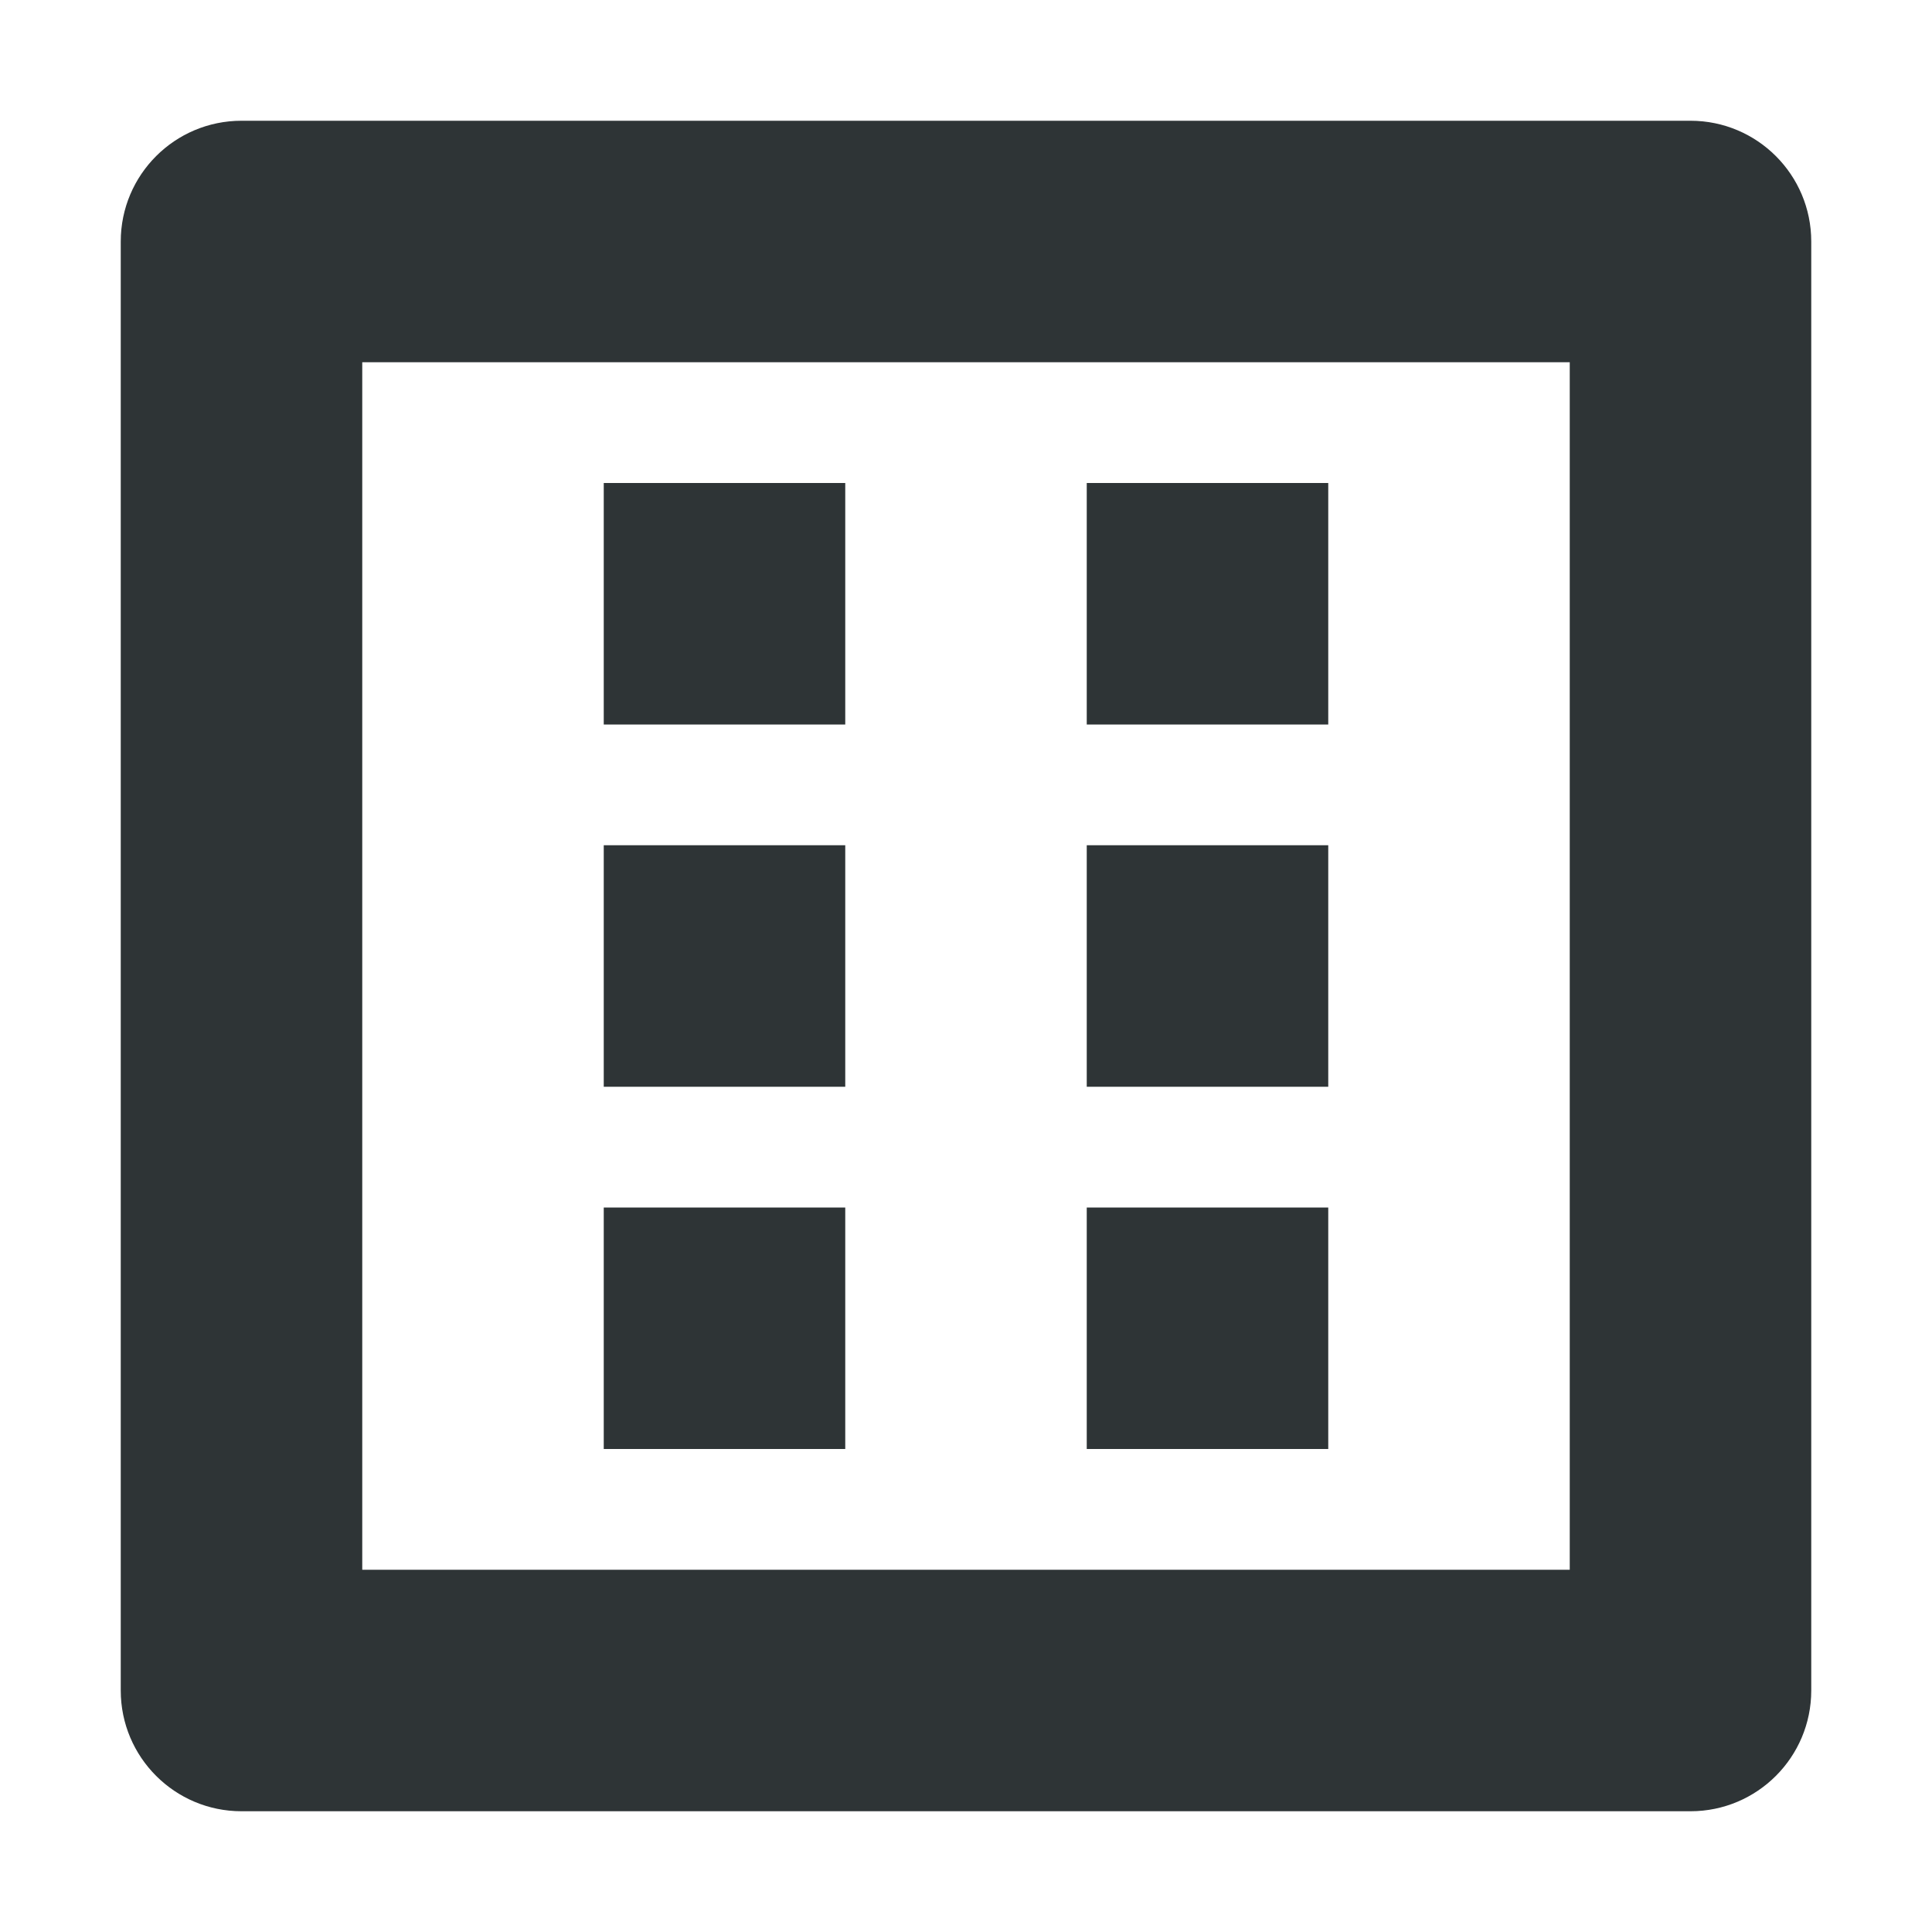
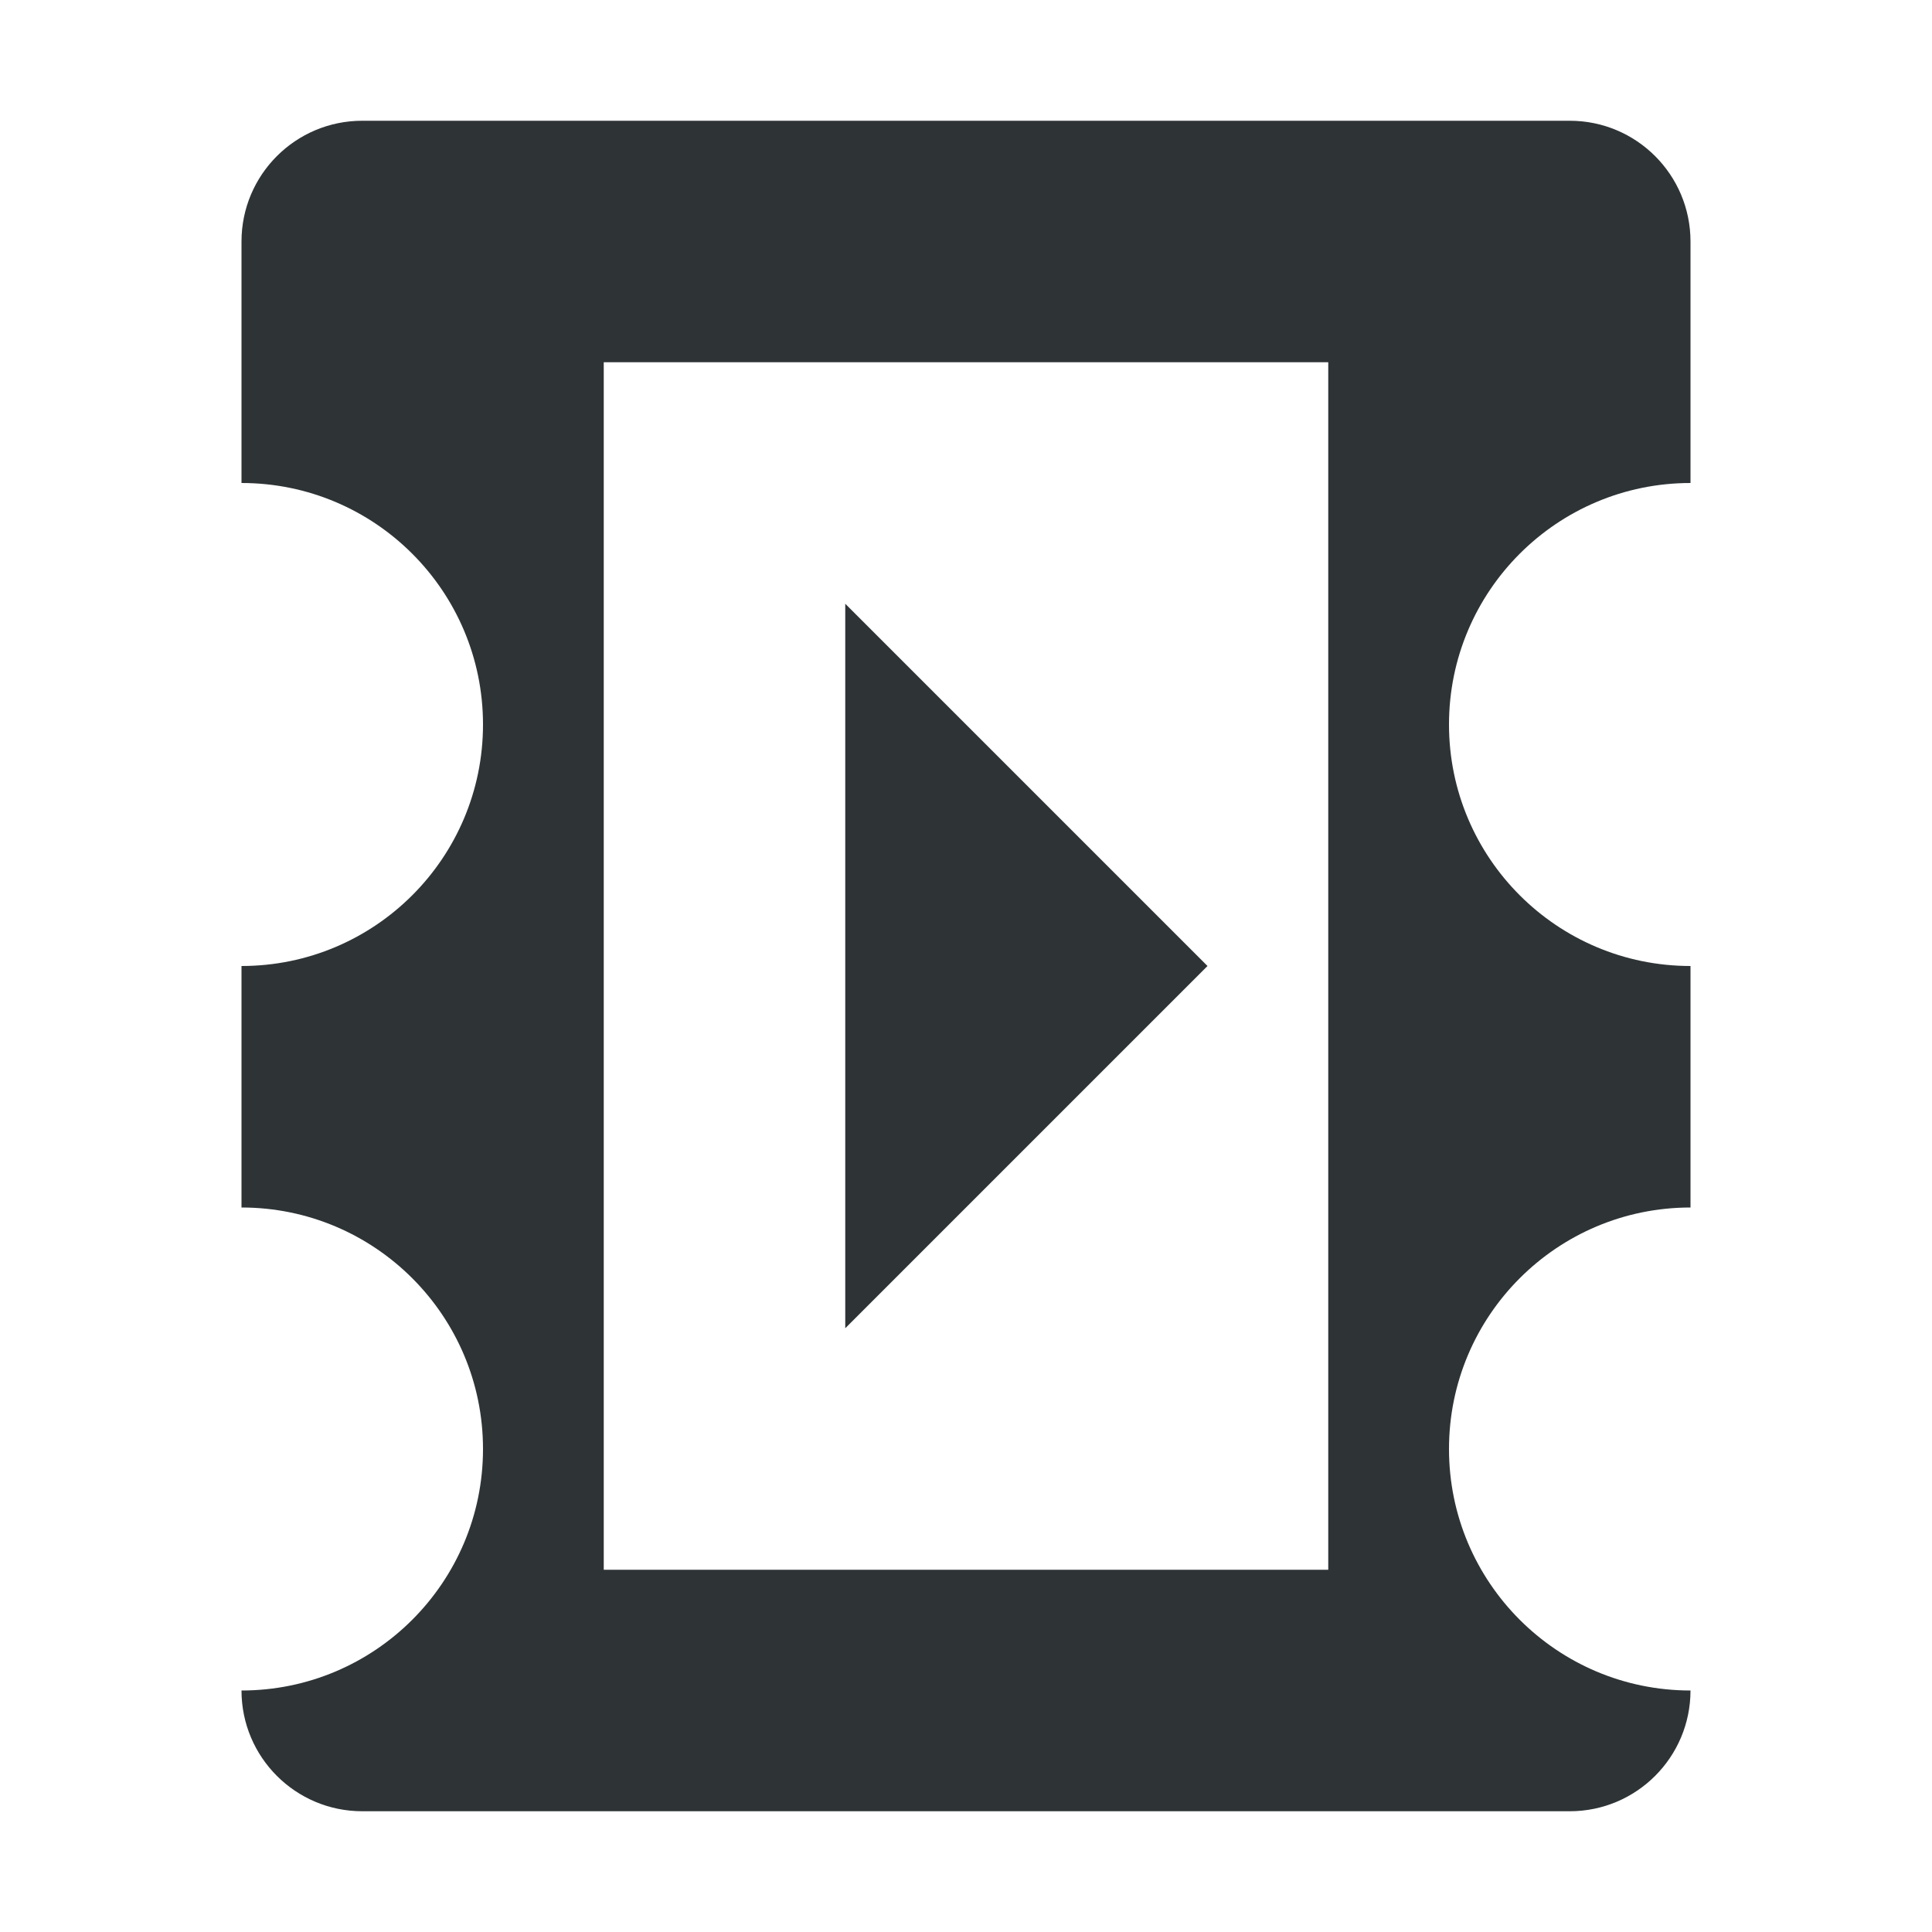
<svg xmlns="http://www.w3.org/2000/svg" width="16" height="16" viewBox="0 0 16 16">
-   <path fill="#2e3436" d="M2 1h12a1 1 0 0 1 1 1v12a1 1 0 0 1-1 1H2a1 1 0 0 1-1-1V2a1 1 0 0 1 1-1Zm1 2v10h10V3H3Zm2 1h2v2H5V4Zm4 0h2v2H9V4ZM5 7h2v2H5V7Zm4 0h2v2H9V7Zm-4 3h2v2H5v-2Zm4 0h2v2H9v-2Z" />
+   <path fill="#2e3436" d="M3 1h10a1 1 0 0 1 1 1v2a2 2 0 0 0 0 4v2a2 2 0 0 0 0 4 1 1 0 0 1-1 1H3a1 1 0 0 1-1-1 2 2 0 0 0 0-4V8a2 2 0 0 0 0-4V2a1 1 0 0 1 1-1Zm2 2v10h6V3H5Zm2 2 3 3-3 3V5Z" />
</svg>
